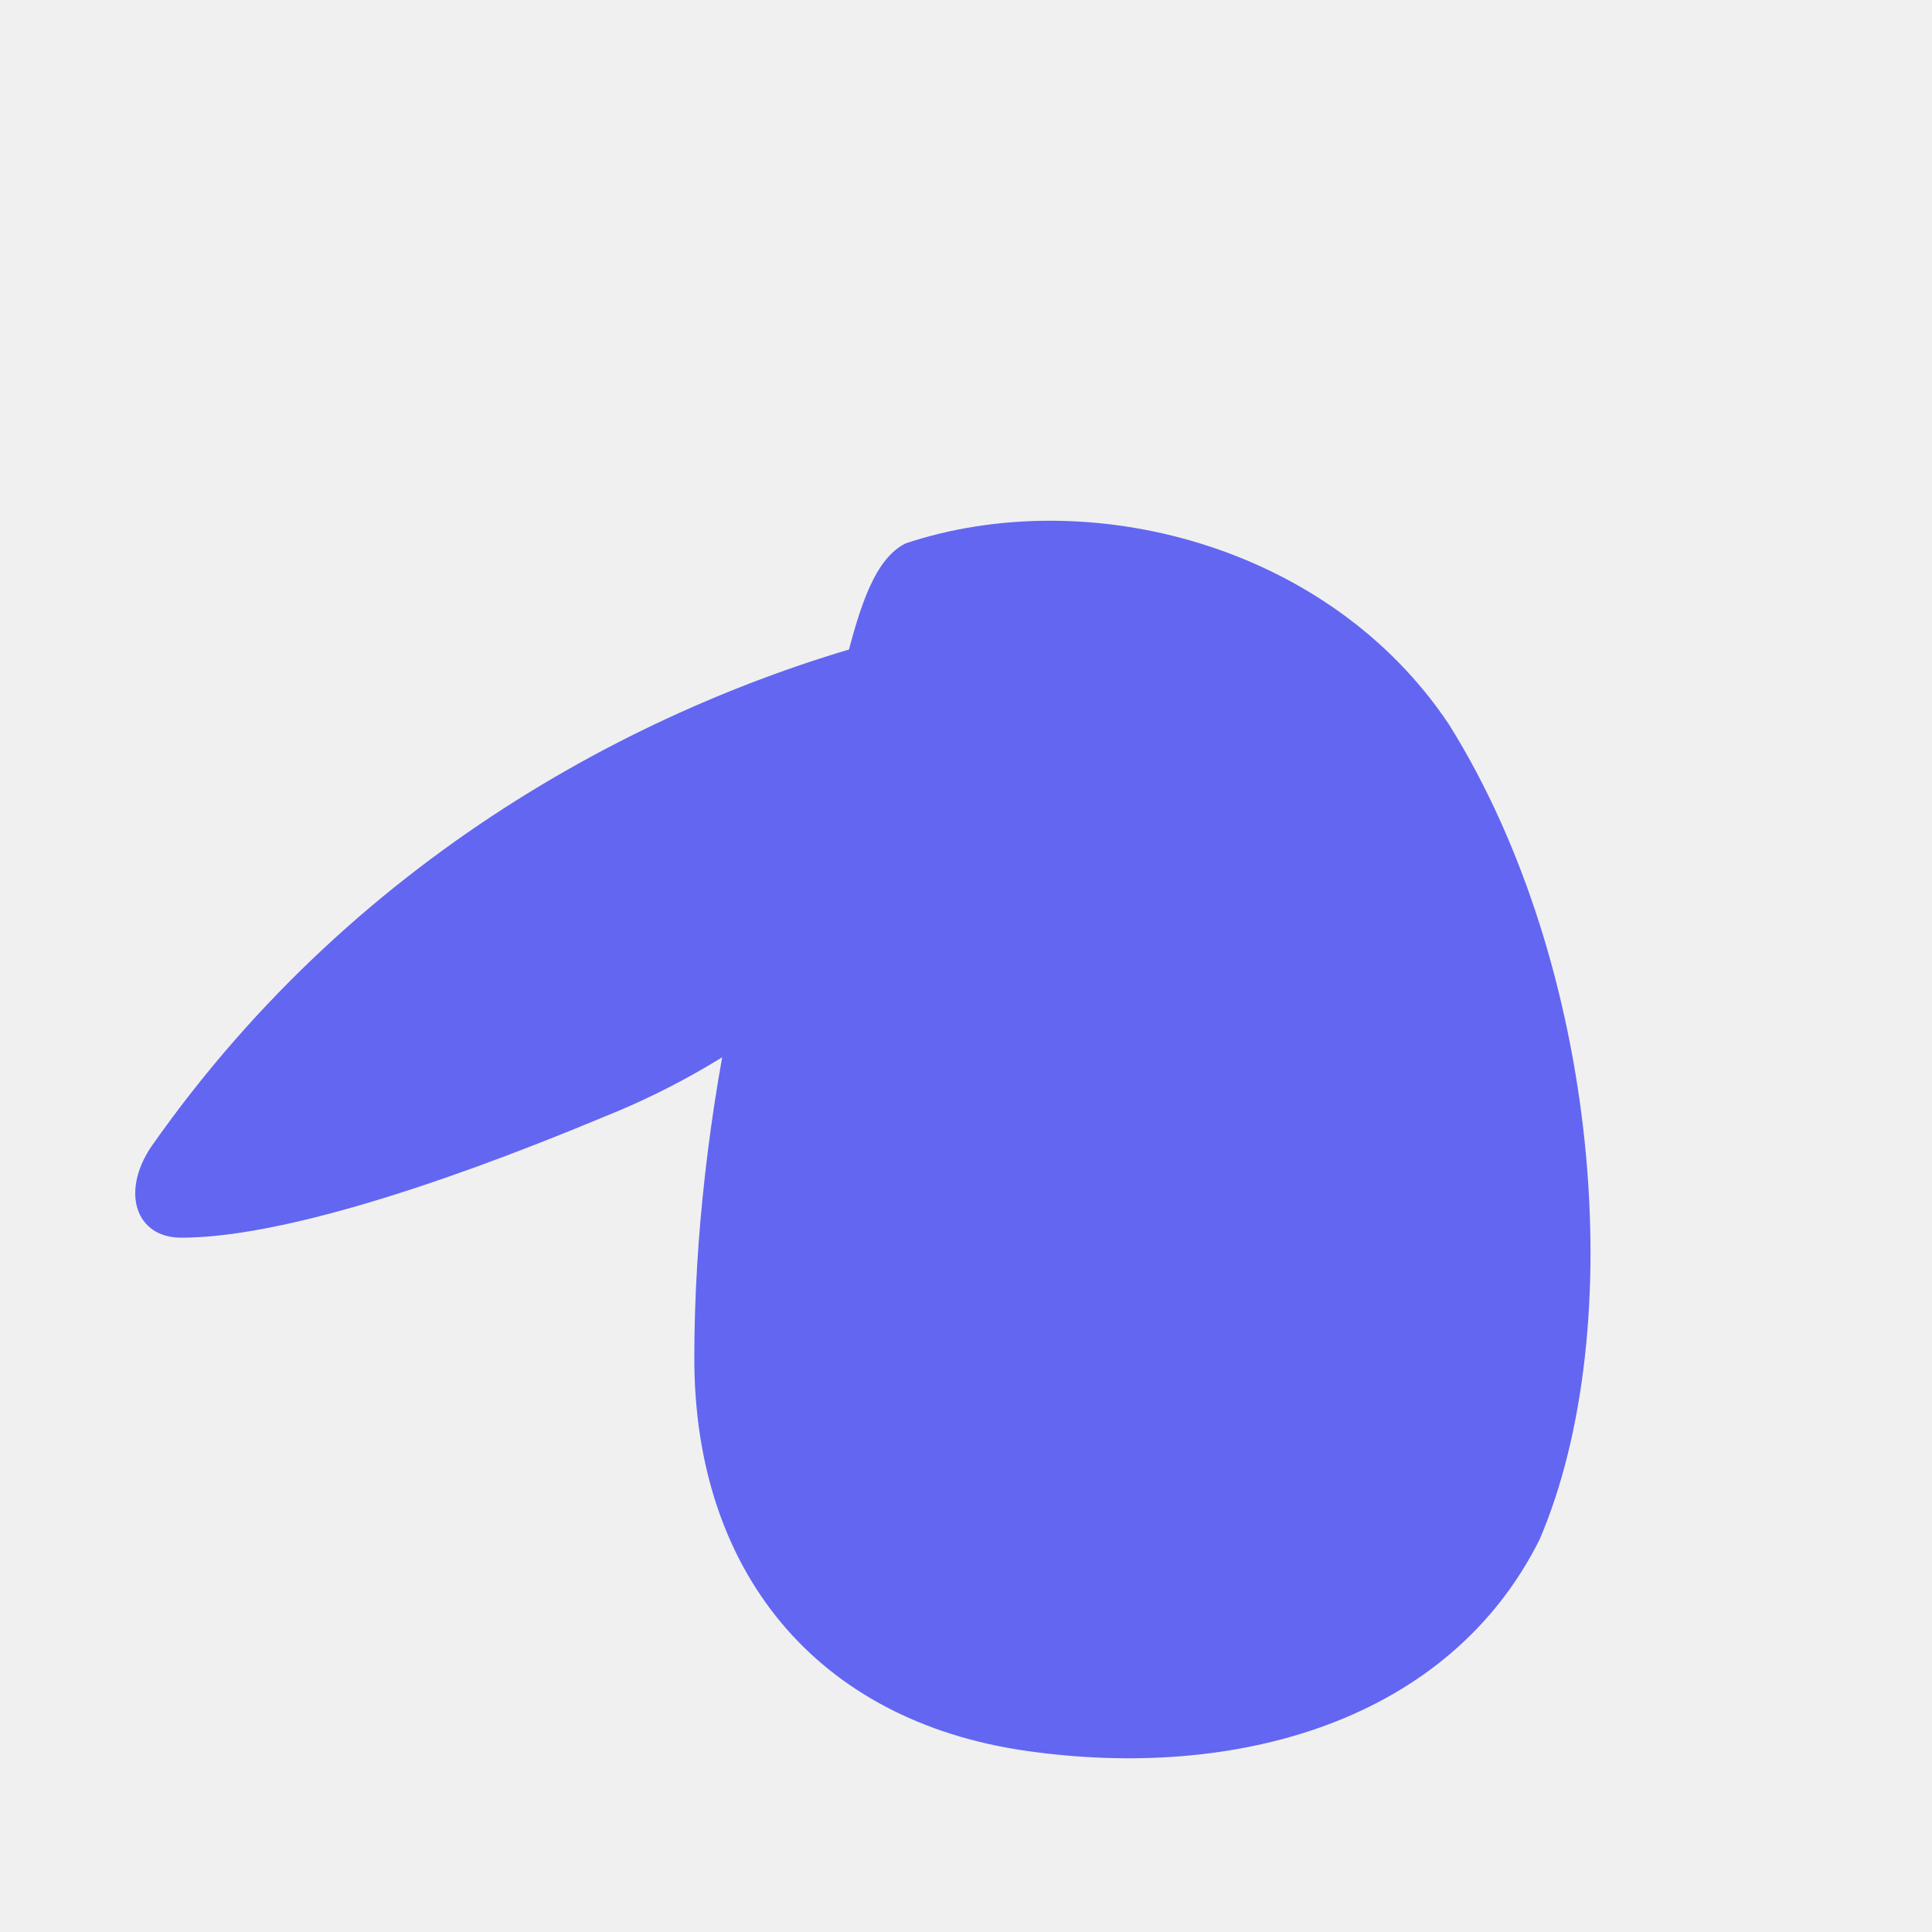
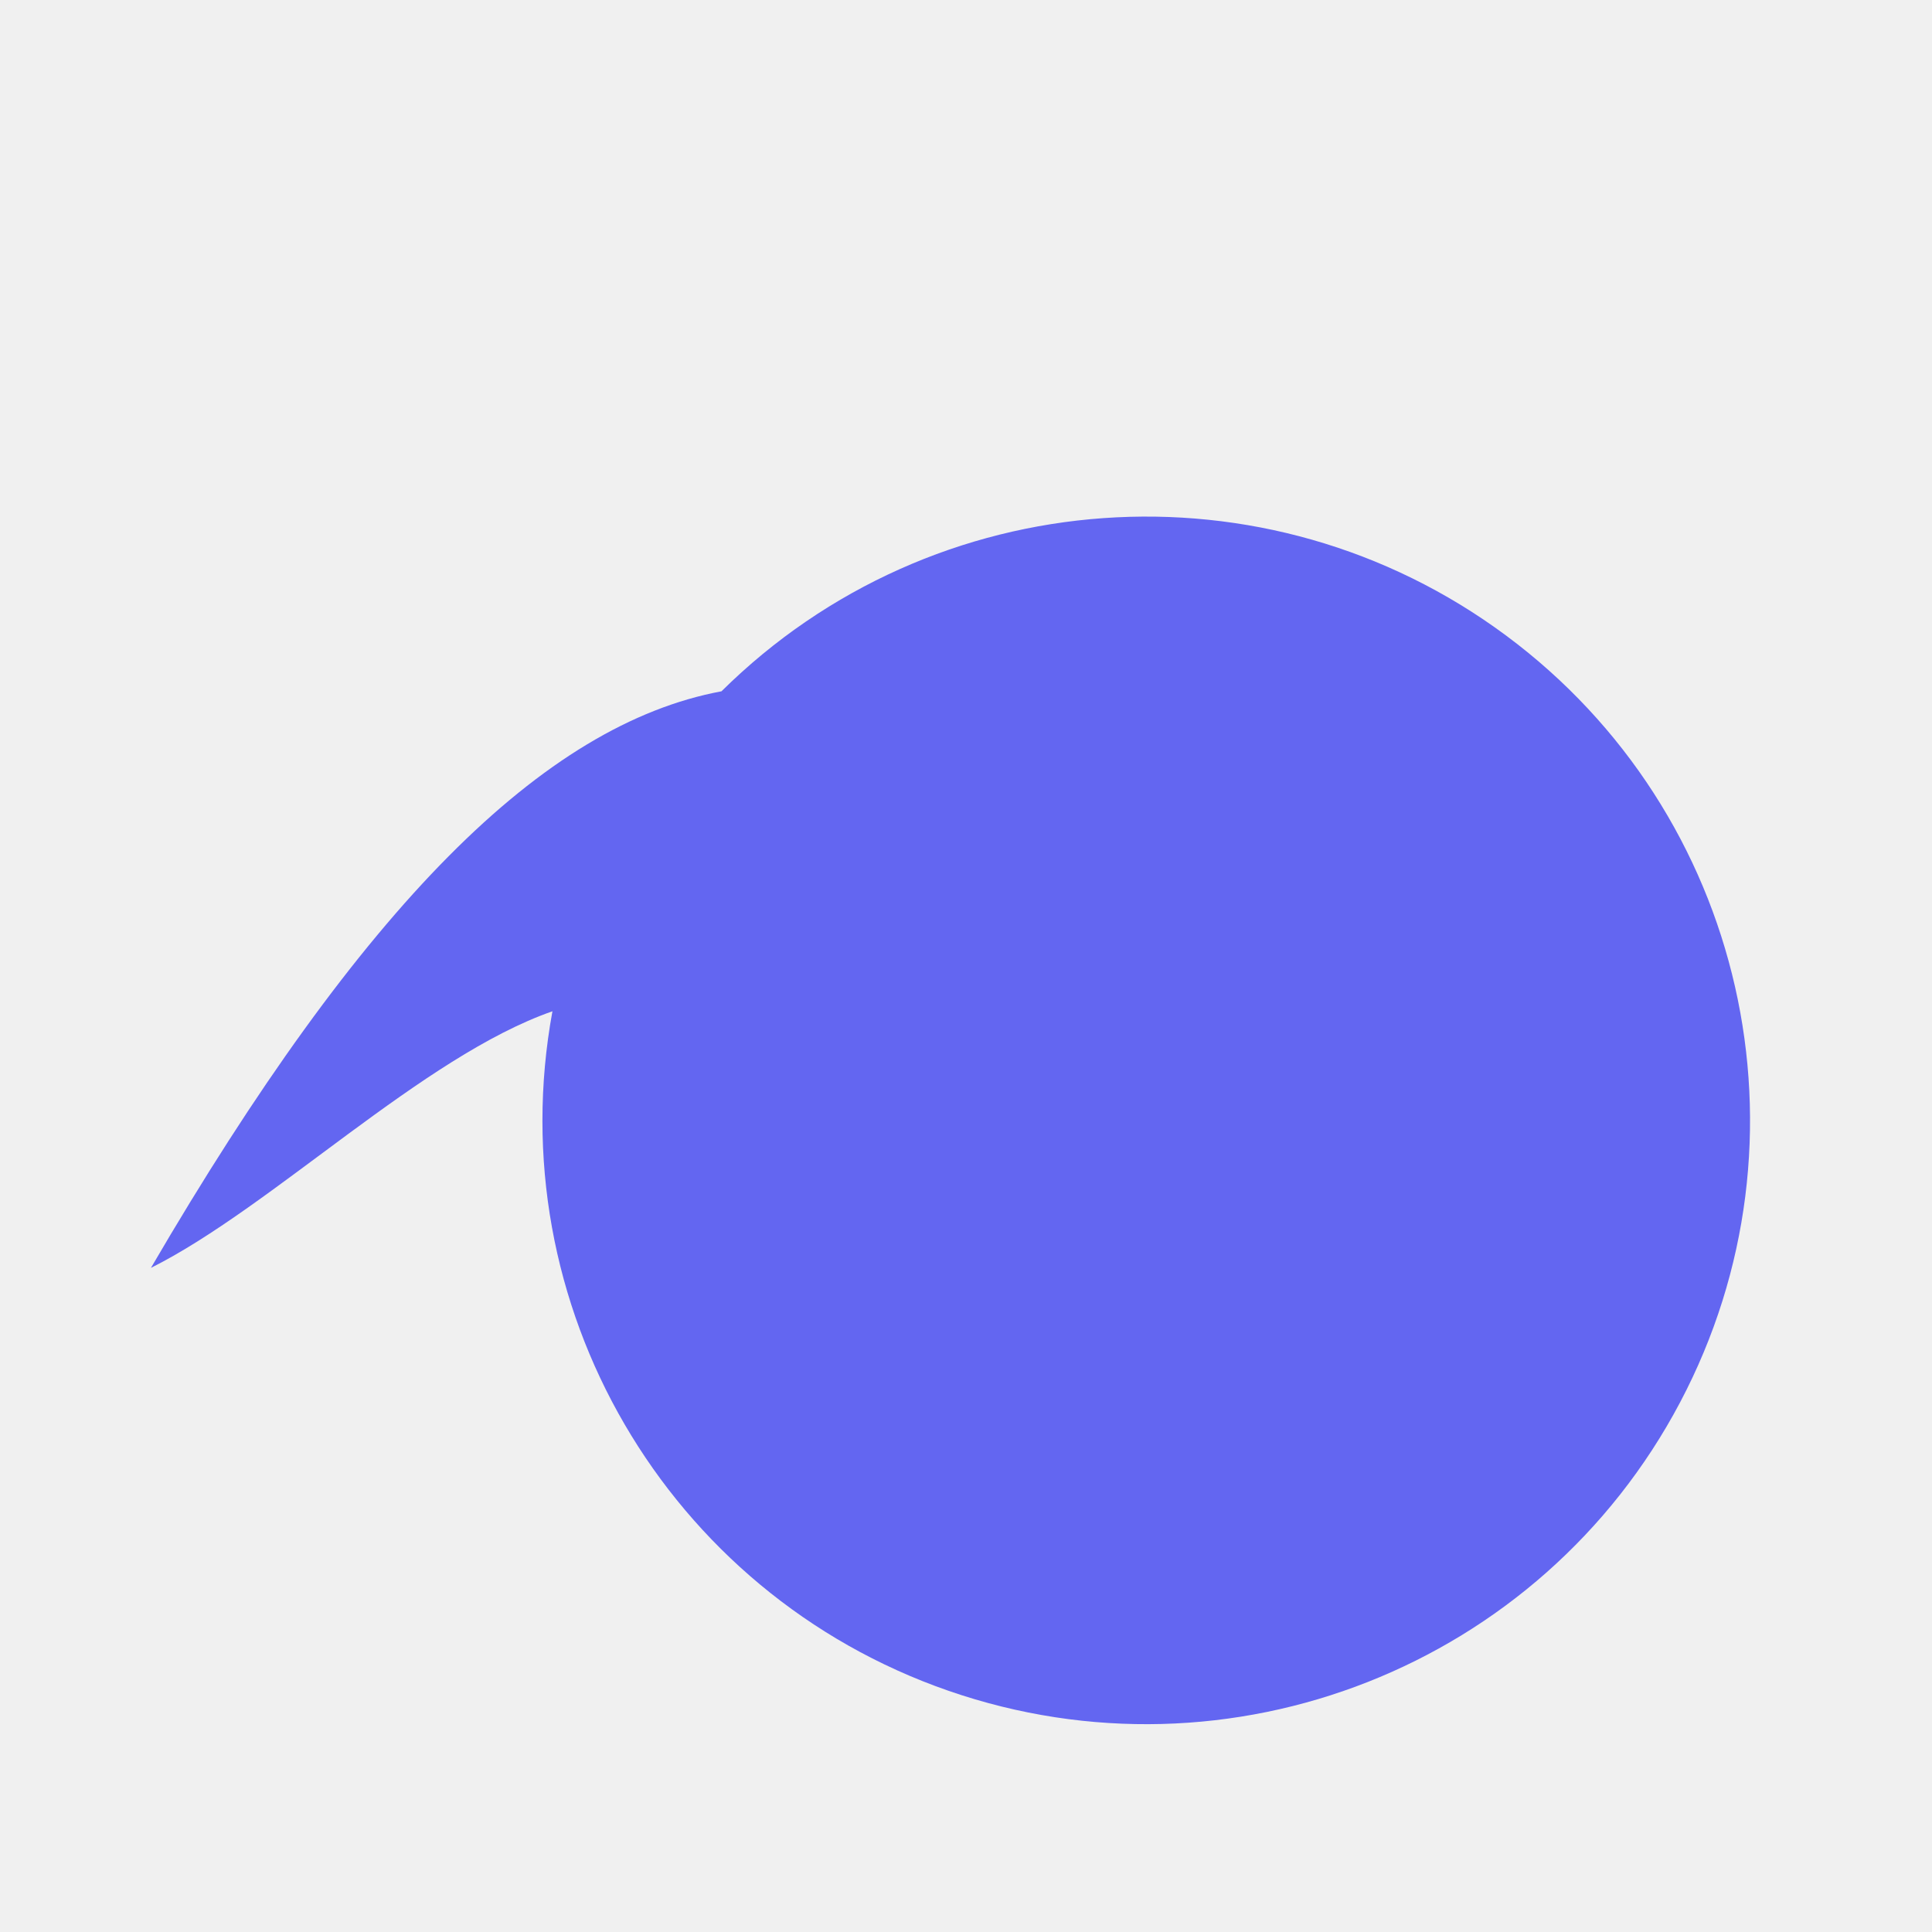
<svg xmlns="http://www.w3.org/2000/svg" viewBox="0 0 64 64" role="img" aria-labelledby="apex-kiwi-title apex-kiwi-desc">
  <style>
    .apex-kiwi-mark { fill: #6366F1; }
    @media (prefers-color-scheme: dark) { .apex-kiwi-mark { fill: #ffffff; } }
  </style>
-   <path class="apex-kiwi-mark" d="M 30 21     C 22 23, 12 28, 5 38     C 4 39.5, 4.5 41, 6 41     C 9 41, 14 39.5, 20 37     C 25 35, 28 32, 30 30     Z" />
-   <path class="apex-kiwi-mark" d="M 30 18     C 36 16, 44 18, 48 24     C 53 32, 54 44, 51 51     C 48 57, 41 59, 34 58     C 27 57, 23 52, 23 45     C 23 37, 25 28, 28 22     C 28.5 20, 29 18.5, 30 18     Z" />
+   <path class="apex-kiwi-mark" d="M 5 42 C 12 30, 18 24, 23.9 22.9 A 20 20 0 1 1 18.3 33.5 C 14 35, 9 40, 5 42 Z" />
</svg>
